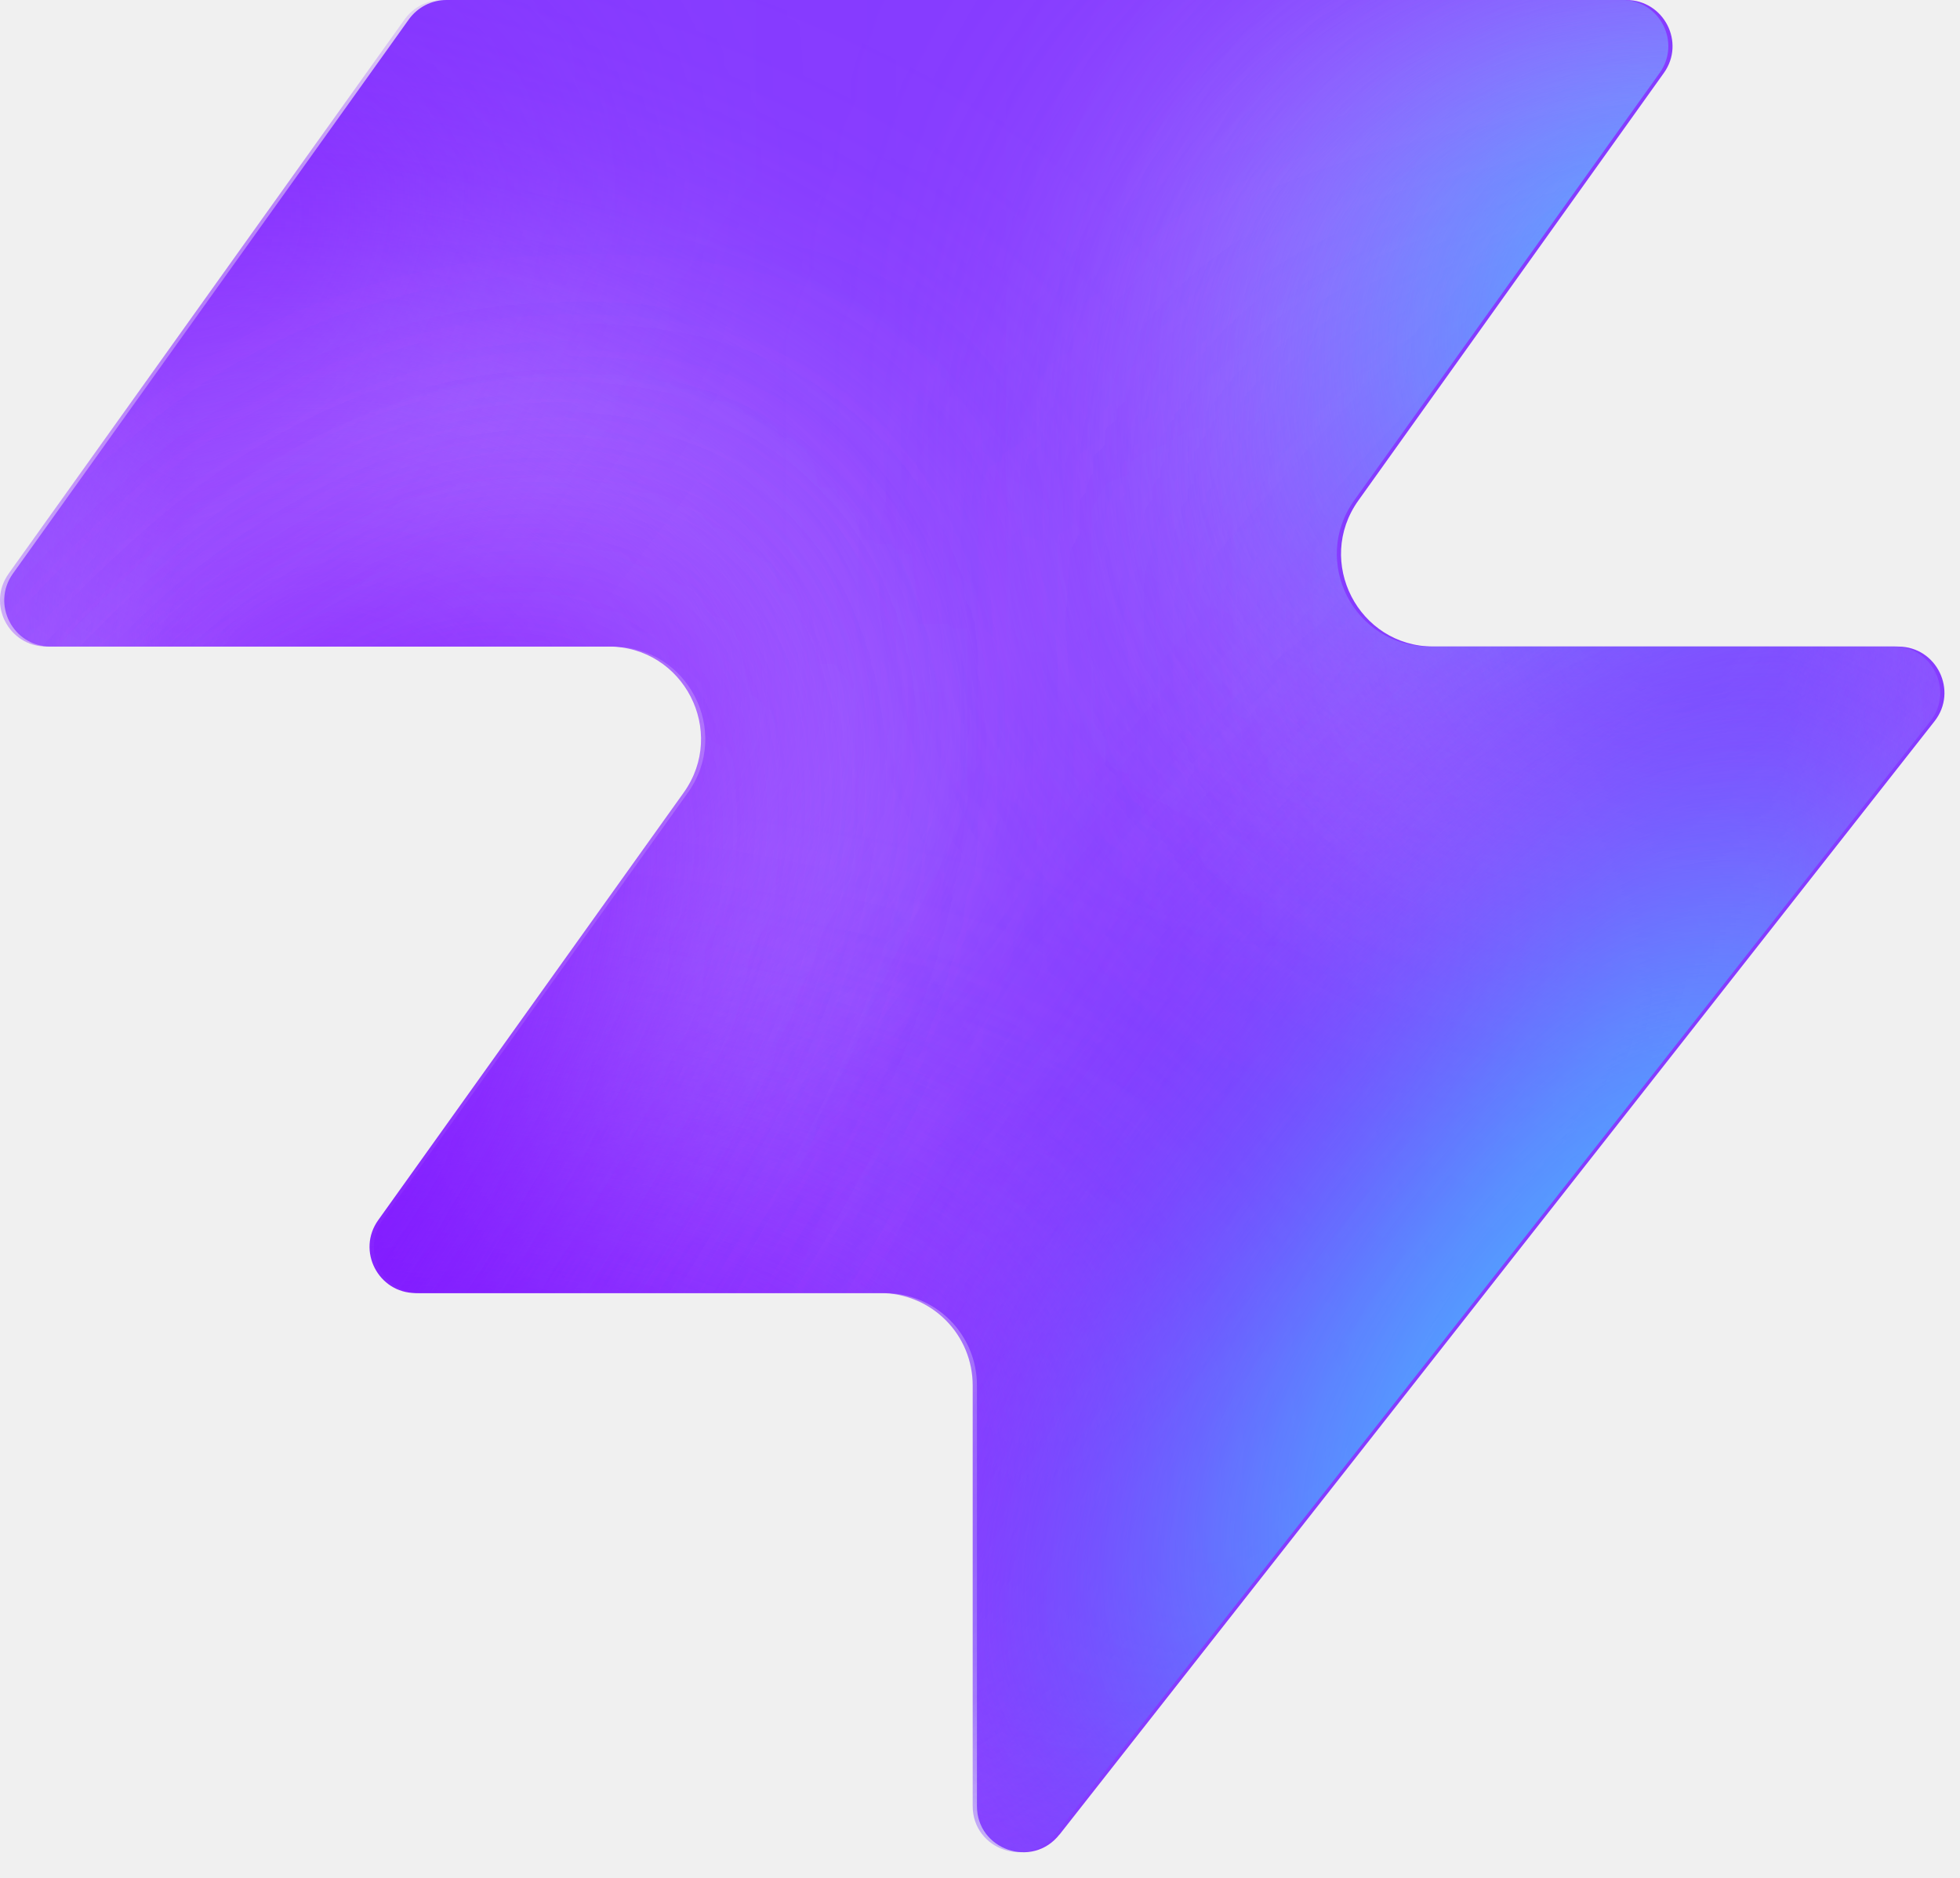
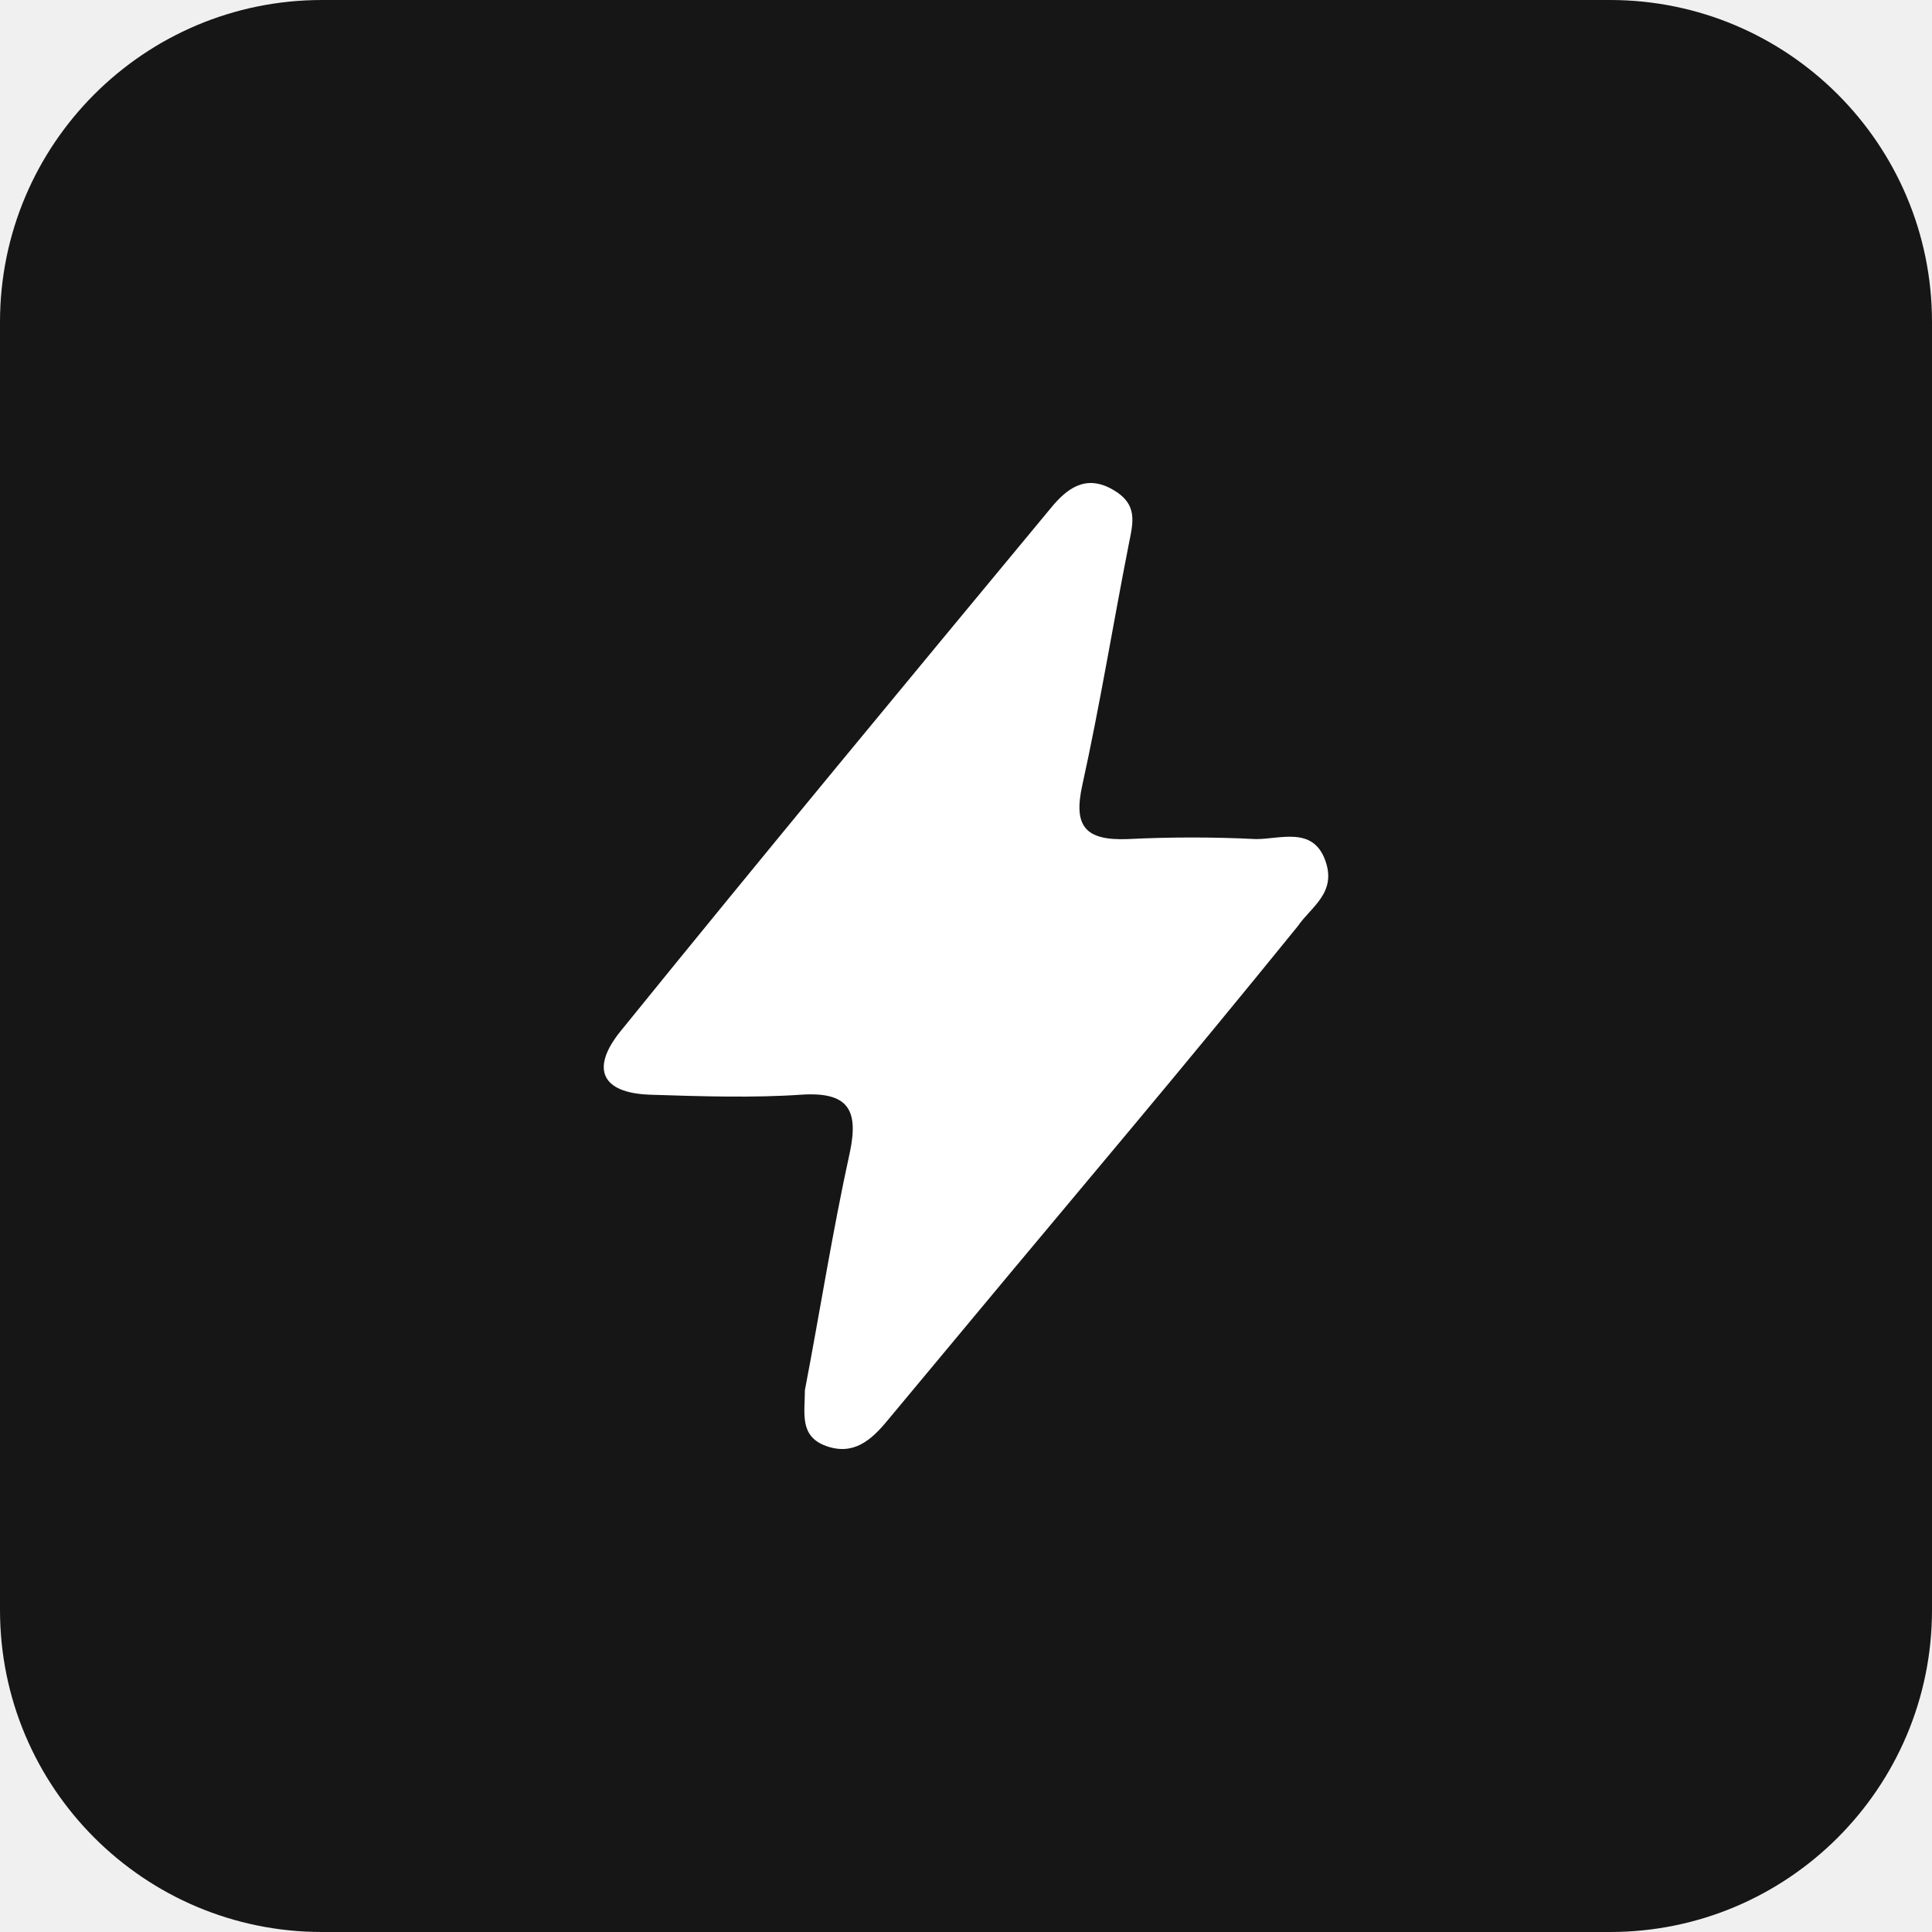
- <svg xmlns="http://www.w3.org/2000/svg" width="48" height="46" fill="none" viewBox="0 0 48 46">
-   <path fill="#863bff" d="M25.946 44.938c-.664.845-2.021.375-2.021-.698V33.937a2.26 2.26 0 0 0-2.262-2.262H10.287c-.92 0-1.456-1.04-.92-1.788l7.48-10.471c1.07-1.497 0-3.578-1.842-3.578H1.237c-.92 0-1.456-1.04-.92-1.788L10.013.474c.214-.297.556-.474.92-.474h28.894c.92 0 1.456 1.04.92 1.788l-7.48 10.471c-1.07 1.498 0 3.579 1.842 3.579h11.377c.943 0 1.473 1.088.89 1.83L25.947 44.94z" style="fill:#863bff;fill:color(display-p3 .525 .23 1);fill-opacity:1" />
-   <mask id="a" width="48" height="46" x="0" y="0" maskUnits="userSpaceOnUse" style="mask-type:alpha">
-     <path fill="#000" d="M25.842 44.938c-.664.844-2.021.375-2.021-.698V33.937a2.26 2.26 0 0 0-2.262-2.262H10.183c-.92 0-1.456-1.04-.92-1.788l7.48-10.471c1.07-1.498 0-3.579-1.842-3.579H1.133c-.92 0-1.456-1.04-.92-1.787L9.91.473c.214-.297.556-.474.92-.474h28.894c.92 0 1.456 1.04.92 1.788l-7.48 10.471c-1.07 1.498 0 3.578 1.842 3.578h11.377c.943 0 1.473 1.088.89 1.832L25.843 44.94z" style="fill:#000;fill-opacity:1" />
-   </mask>
-   <g mask="url(#a)">
-     <g filter="url(#b)">
-       <ellipse cx="5.508" cy="14.704" fill="#ede6ff" rx="5.508" ry="14.704" style="fill:#ede6ff;fill:color(display-p3 .927 .903 1);fill-opacity:1" transform="matrix(.00324 1 1 -.00324 -4.47 31.516)" />
-     </g>
-     <g filter="url(#c)">
-       <ellipse cx="10.399" cy="29.851" fill="#ede6ff" rx="10.399" ry="29.851" style="fill:#ede6ff;fill:color(display-p3 .927 .903 1);fill-opacity:1" transform="matrix(.00324 1 1 -.00324 -39.328 7.883)" />
-     </g>
-     <g filter="url(#d)">
-       <ellipse cx="5.508" cy="30.487" fill="#7e14ff" rx="5.508" ry="30.487" style="fill:#7e14ff;fill:color(display-p3 .492 .077 1);fill-opacity:1" transform="rotate(89.814 -25.913 -14.639)scale(1 -1)" />
-     </g>
-     <g filter="url(#e)">
-       <ellipse cx="5.508" cy="30.599" fill="#7e14ff" rx="5.508" ry="30.599" style="fill:#7e14ff;fill:color(display-p3 .492 .077 1);fill-opacity:1" transform="rotate(89.814 -32.644 -3.334)scale(1 -1)" />
-     </g>
-     <g filter="url(#f)">
-       <ellipse cx="5.508" cy="30.599" fill="#7e14ff" rx="5.508" ry="30.599" style="fill:#7e14ff;fill:color(display-p3 .492 .077 1);fill-opacity:1" transform="matrix(.00324 1 1 -.00324 -34.34 30.47)" />
-     </g>
-     <g filter="url(#g)">
-       <ellipse cx="14.072" cy="22.078" fill="#ede6ff" rx="14.072" ry="22.078" style="fill:#ede6ff;fill:color(display-p3 .927 .903 1);fill-opacity:1" transform="rotate(93.35 24.506 48.493)scale(-1 1)" />
-     </g>
-     <g filter="url(#h)">
-       <ellipse cx="3.47" cy="21.501" fill="#7e14ff" rx="3.47" ry="21.501" style="fill:#7e14ff;fill:color(display-p3 .492 .077 1);fill-opacity:1" transform="rotate(89.009 28.708 47.59)scale(-1 1)" />
-     </g>
-     <g filter="url(#i)">
-       <ellipse cx="3.47" cy="21.501" fill="#7e14ff" rx="3.47" ry="21.501" style="fill:#7e14ff;fill:color(display-p3 .492 .077 1);fill-opacity:1" transform="rotate(89.009 28.708 47.59)scale(-1 1)" />
-     </g>
-     <g filter="url(#j)">
-       <ellipse cx=".387" cy="8.972" fill="#7e14ff" rx="4.407" ry="29.108" style="fill:#7e14ff;fill:color(display-p3 .492 .077 1);fill-opacity:1" transform="rotate(39.51 .387 8.972)" />
-     </g>
-     <g filter="url(#k)">
-       <ellipse cx="47.523" cy="-6.092" fill="#7e14ff" rx="4.407" ry="29.108" style="fill:#7e14ff;fill:color(display-p3 .492 .077 1);fill-opacity:1" transform="rotate(37.892 47.523 -6.092)" />
-     </g>
-     <g filter="url(#l)">
-       <ellipse cx="41.412" cy="6.333" fill="#47bfff" rx="5.971" ry="9.665" style="fill:#47bfff;fill:color(display-p3 .28 .748 1);fill-opacity:1" transform="rotate(37.892 41.412 6.333)" />
-     </g>
-     <g filter="url(#m)">
-       <ellipse cx="-1.879" cy="38.332" fill="#7e14ff" rx="4.407" ry="29.108" style="fill:#7e14ff;fill:color(display-p3 .492 .077 1);fill-opacity:1" transform="rotate(37.892 -1.88 38.332)" />
-     </g>
-     <g filter="url(#n)">
-       <ellipse cx="-1.879" cy="38.332" fill="#7e14ff" rx="4.407" ry="29.108" style="fill:#7e14ff;fill:color(display-p3 .492 .077 1);fill-opacity:1" transform="rotate(37.892 -1.88 38.332)" />
-     </g>
-     <g filter="url(#o)">
-       <ellipse cx="35.651" cy="29.907" fill="#7e14ff" rx="4.407" ry="29.108" style="fill:#7e14ff;fill:color(display-p3 .492 .077 1);fill-opacity:1" transform="rotate(37.892 35.651 29.907)" />
-     </g>
-     <g filter="url(#p)">
-       <ellipse cx="38.418" cy="32.4" fill="#47bfff" rx="5.971" ry="15.297" style="fill:#47bfff;fill:color(display-p3 .28 .748 1);fill-opacity:1" transform="rotate(37.892 38.418 32.4)" />
-     </g>
-   </g>
-   <defs>
-     <filter id="b" width="60.045" height="41.654" x="-19.77" y="16.149" color-interpolation-filters="sRGB" filterUnits="userSpaceOnUse">
-       <feFlood flood-opacity="0" result="BackgroundImageFix" />
-       <feBlend in="SourceGraphic" in2="BackgroundImageFix" result="shape" />
-       <feGaussianBlur result="effect1_foregroundBlur_2002_17158" stdDeviation="7.659" />
-     </filter>
-     <filter id="c" width="90.34" height="51.437" x="-54.613" y="-7.533" color-interpolation-filters="sRGB" filterUnits="userSpaceOnUse">
-       <feFlood flood-opacity="0" result="BackgroundImageFix" />
-       <feBlend in="SourceGraphic" in2="BackgroundImageFix" result="shape" />
-       <feGaussianBlur result="effect1_foregroundBlur_2002_17158" stdDeviation="7.659" />
-     </filter>
-     <filter id="d" width="79.355" height="29.4" x="-49.64" y="2.03" color-interpolation-filters="sRGB" filterUnits="userSpaceOnUse">
-       <feFlood flood-opacity="0" result="BackgroundImageFix" />
-       <feBlend in="SourceGraphic" in2="BackgroundImageFix" result="shape" />
-       <feGaussianBlur result="effect1_foregroundBlur_2002_17158" stdDeviation="4.596" />
-     </filter>
-     <filter id="e" width="79.579" height="29.4" x="-45.045" y="20.029" color-interpolation-filters="sRGB" filterUnits="userSpaceOnUse">
-       <feFlood flood-opacity="0" result="BackgroundImageFix" />
-       <feBlend in="SourceGraphic" in2="BackgroundImageFix" result="shape" />
-       <feGaussianBlur result="effect1_foregroundBlur_2002_17158" stdDeviation="4.596" />
-     </filter>
-     <filter id="f" width="79.579" height="29.4" x="-43.513" y="21.178" color-interpolation-filters="sRGB" filterUnits="userSpaceOnUse">
-       <feFlood flood-opacity="0" result="BackgroundImageFix" />
-       <feBlend in="SourceGraphic" in2="BackgroundImageFix" result="shape" />
-       <feGaussianBlur result="effect1_foregroundBlur_2002_17158" stdDeviation="4.596" />
-     </filter>
-     <filter id="g" width="74.749" height="58.852" x="15.756" y="-17.901" color-interpolation-filters="sRGB" filterUnits="userSpaceOnUse">
-       <feFlood flood-opacity="0" result="BackgroundImageFix" />
-       <feBlend in="SourceGraphic" in2="BackgroundImageFix" result="shape" />
-       <feGaussianBlur result="effect1_foregroundBlur_2002_17158" stdDeviation="7.659" />
-     </filter>
-     <filter id="h" width="61.377" height="25.362" x="23.548" y="2.284" color-interpolation-filters="sRGB" filterUnits="userSpaceOnUse">
-       <feFlood flood-opacity="0" result="BackgroundImageFix" />
-       <feBlend in="SourceGraphic" in2="BackgroundImageFix" result="shape" />
-       <feGaussianBlur result="effect1_foregroundBlur_2002_17158" stdDeviation="4.596" />
-     </filter>
-     <filter id="i" width="61.377" height="25.362" x="23.548" y="2.284" color-interpolation-filters="sRGB" filterUnits="userSpaceOnUse">
-       <feFlood flood-opacity="0" result="BackgroundImageFix" />
-       <feBlend in="SourceGraphic" in2="BackgroundImageFix" result="shape" />
-       <feGaussianBlur result="effect1_foregroundBlur_2002_17158" stdDeviation="4.596" />
-     </filter>
-     <filter id="j" width="56.045" height="63.649" x="-27.636" y="-22.853" color-interpolation-filters="sRGB" filterUnits="userSpaceOnUse">
-       <feFlood flood-opacity="0" result="BackgroundImageFix" />
-       <feBlend in="SourceGraphic" in2="BackgroundImageFix" result="shape" />
-       <feGaussianBlur result="effect1_foregroundBlur_2002_17158" stdDeviation="4.596" />
-     </filter>
-     <filter id="k" width="54.814" height="64.646" x="20.116" y="-38.415" color-interpolation-filters="sRGB" filterUnits="userSpaceOnUse">
-       <feFlood flood-opacity="0" result="BackgroundImageFix" />
-       <feBlend in="SourceGraphic" in2="BackgroundImageFix" result="shape" />
-       <feGaussianBlur result="effect1_foregroundBlur_2002_17158" stdDeviation="4.596" />
-     </filter>
-     <filter id="l" width="33.541" height="35.313" x="24.641" y="-11.323" color-interpolation-filters="sRGB" filterUnits="userSpaceOnUse">
-       <feFlood flood-opacity="0" result="BackgroundImageFix" />
-       <feBlend in="SourceGraphic" in2="BackgroundImageFix" result="shape" />
-       <feGaussianBlur result="effect1_foregroundBlur_2002_17158" stdDeviation="4.596" />
-     </filter>
-     <filter id="m" width="54.814" height="64.646" x="-29.286" y="6.009" color-interpolation-filters="sRGB" filterUnits="userSpaceOnUse">
-       <feFlood flood-opacity="0" result="BackgroundImageFix" />
-       <feBlend in="SourceGraphic" in2="BackgroundImageFix" result="shape" />
-       <feGaussianBlur result="effect1_foregroundBlur_2002_17158" stdDeviation="4.596" />
-     </filter>
-     <filter id="n" width="54.814" height="64.646" x="-29.286" y="6.009" color-interpolation-filters="sRGB" filterUnits="userSpaceOnUse">
-       <feFlood flood-opacity="0" result="BackgroundImageFix" />
-       <feBlend in="SourceGraphic" in2="BackgroundImageFix" result="shape" />
-       <feGaussianBlur result="effect1_foregroundBlur_2002_17158" stdDeviation="4.596" />
-     </filter>
-     <filter id="o" width="54.814" height="64.646" x="8.244" y="-2.416" color-interpolation-filters="sRGB" filterUnits="userSpaceOnUse">
-       <feFlood flood-opacity="0" result="BackgroundImageFix" />
-       <feBlend in="SourceGraphic" in2="BackgroundImageFix" result="shape" />
-       <feGaussianBlur result="effect1_foregroundBlur_2002_17158" stdDeviation="4.596" />
-     </filter>
-     <filter id="p" width="39.409" height="43.623" x="18.713" y="10.588" color-interpolation-filters="sRGB" filterUnits="userSpaceOnUse">
-       <feFlood flood-opacity="0" result="BackgroundImageFix" />
-       <feBlend in="SourceGraphic" in2="BackgroundImageFix" result="shape" />
-       <feGaussianBlur result="effect1_foregroundBlur_2002_17158" stdDeviation="4.596" />
-     </filter>
-   </defs>
+ <svg xmlns="http://www.w3.org/2000/svg" width="48" height="48" viewBox="0 0 48 48" fill="none">
+   <path d="M40 0H8C3.582 0 0 3.582 0 8V40C0 44.418 3.582 48 8 48H40C44.418 48 48 44.418 48 40V8C48 3.582 44.418 0 40 0Z" fill="#161616" />
+   <path d="M19.997 34.54C20.364 32.633 20.676 30.625 21.117 28.617C21.335 27.567 21.07 27.118 19.895 27.198C18.721 27.279 17.41 27.239 16.161 27.198C14.912 27.158 14.688 26.529 15.407 25.633C18.951 21.256 22.537 16.932 26.108 12.622C26.509 12.133 26.97 11.786 27.629 12.154C28.288 12.522 28.152 12.977 28.043 13.526C27.649 15.533 27.323 17.541 26.889 19.509C26.665 20.526 26.957 20.887 28.016 20.847C29.079 20.794 30.144 20.794 31.207 20.847C31.811 20.847 32.606 20.533 32.918 21.356C33.23 22.179 32.572 22.527 32.239 23.016C30.881 24.689 29.505 26.36 28.111 28.028C26.07 30.465 24.044 32.892 22.034 35.31C21.64 35.785 21.199 36.167 20.527 35.926C19.855 35.685 19.997 35.116 19.997 34.54Z" fill="white" />
</svg>
